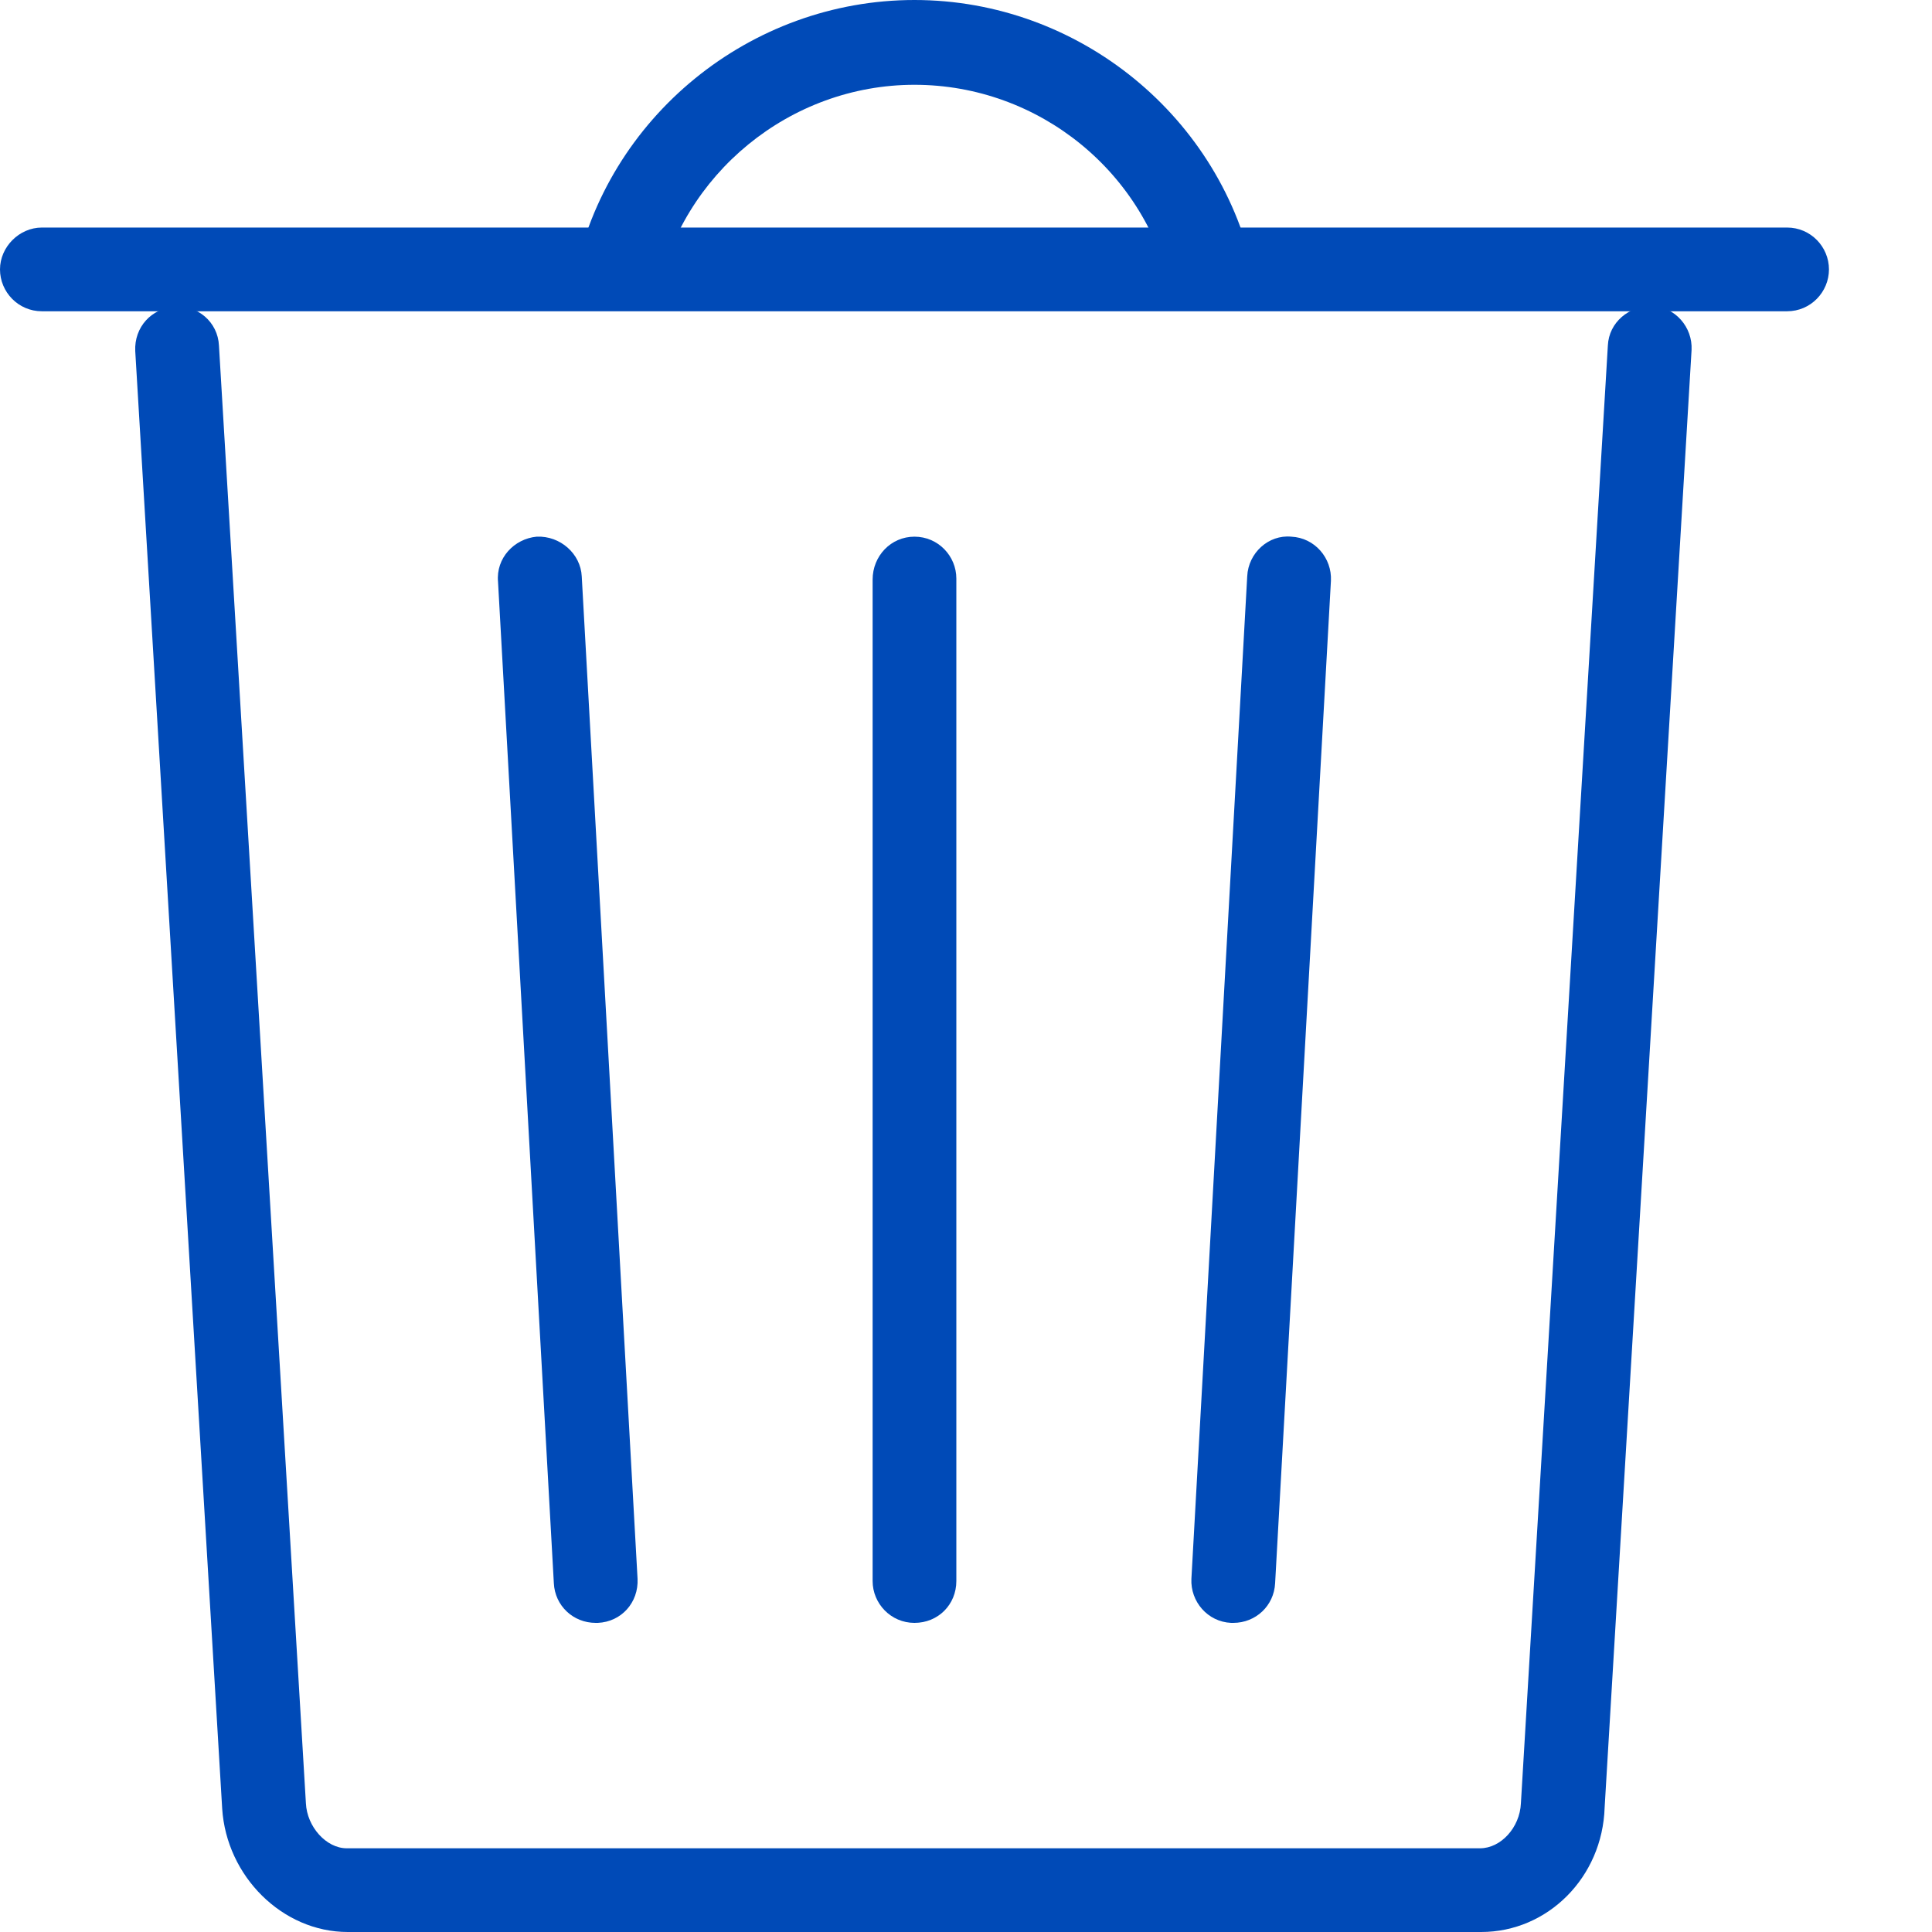
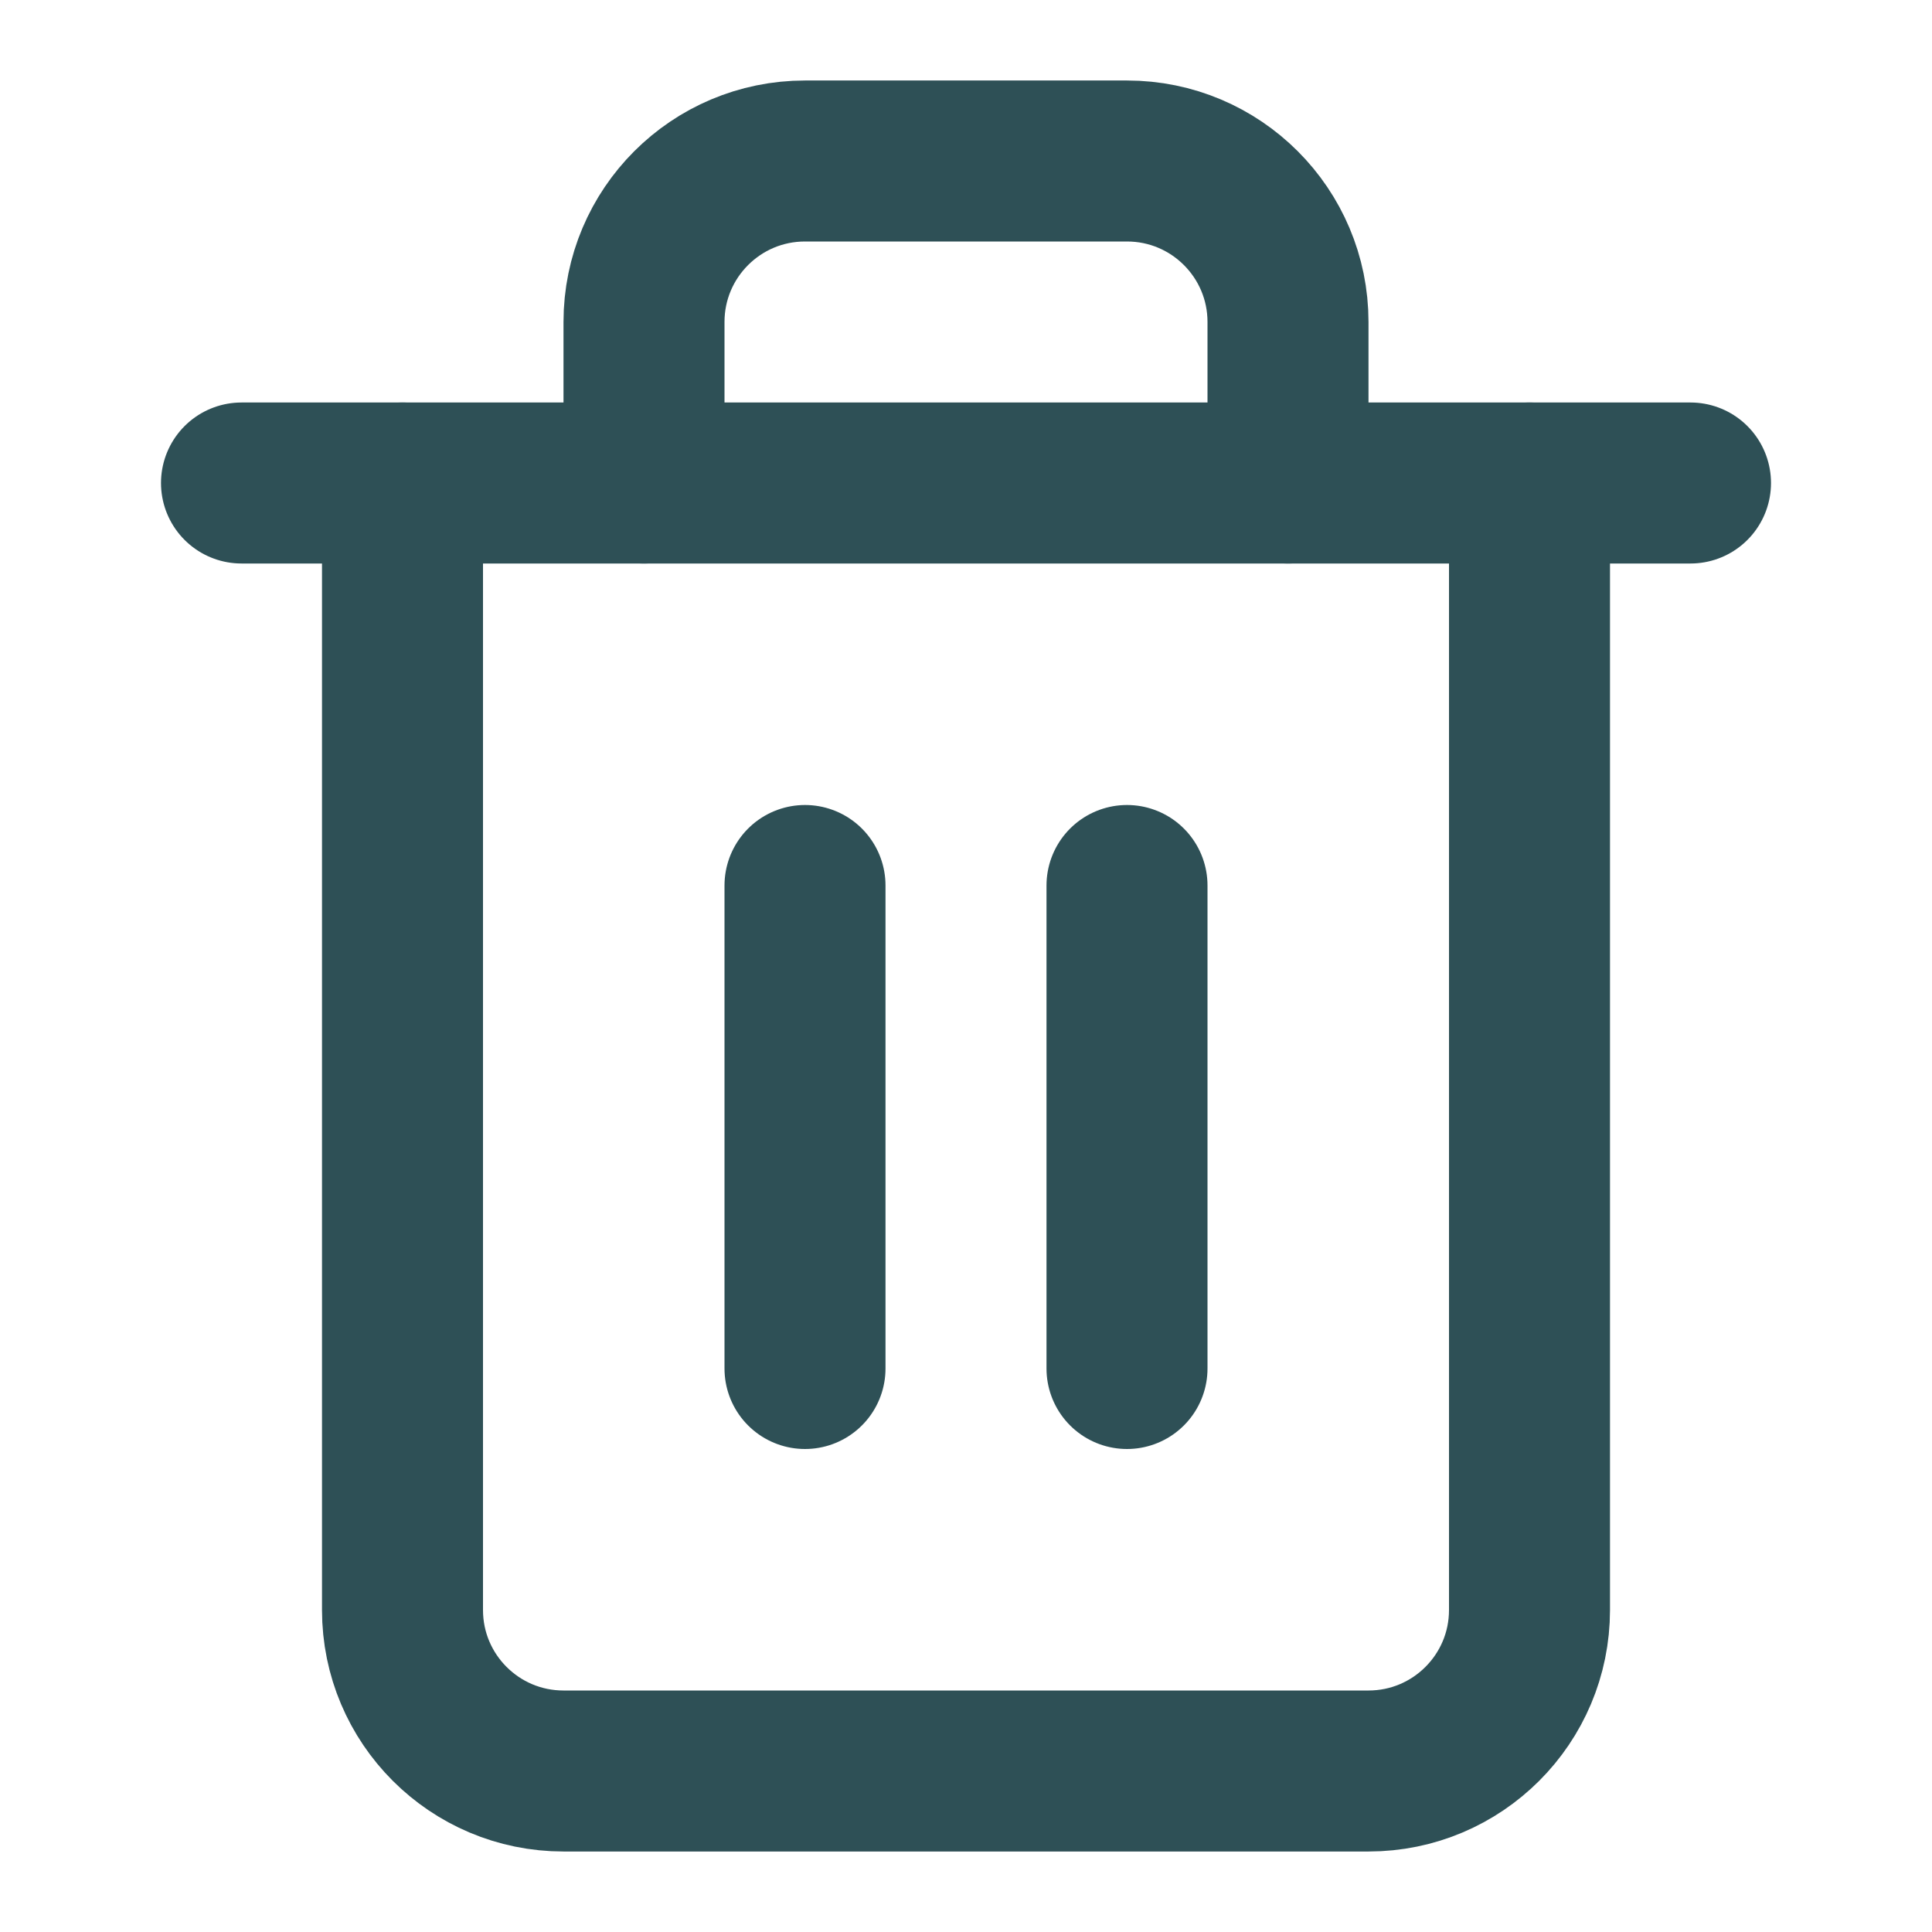
- <svg xmlns="http://www.w3.org/2000/svg" width="18" height="18" viewBox="0 0 18 18">
-   <g fill="none" fill-rule="evenodd">
-     <g fill="#004AB7" fill-rule="nonzero">
-       <g>
-         <path d="M16.65 2.9H.39C.17 2.9 0 2.72 0 2.51c0-.21.18-.39.39-.39h16.26c.22 0 .39.18.39.39 0 .21-.17.39-.39.39z" transform="translate(-1284 -674) translate(1284 674)" />
-         <path d="M10.92 2.75C10.69 1.61 9.68.79 8.52.79s-2.17.83-2.4 1.96l-.77-.16C5.65 1.09 6.99 0 8.52 0s2.87 1.09 3.17 2.59l-.77.16zM13.8 18H3.24c-.61 0-1.13-.52-1.17-1.15L1.26 3.27c-.01-.22.15-.4.37-.41.21-.02.4.14.41.36l.81 13.58c.01.22.19.42.38.42h10.56c.19 0 .37-.19.38-.42l.81-13.58c.01-.22.2-.37.41-.37.22.01.38.2.37.41l-.81 13.58c-.02.65-.53 1.16-1.15 1.16z" transform="translate(-1284 -674) translate(1284 674)" />
-         <g>
-           <path d="M.912 10.122c-.21 0-.38-.16-.39-.37L.002.422c-.02-.22.15-.4.36-.42.22-.01.41.16.42.37l.52 9.34c.01.22-.15.4-.37.41h-.02zM6.852 10.122h-.02c-.22-.01-.38-.2-.37-.41l.52-9.34c.01-.22.2-.39.41-.37.22.01.38.2.37.41l-.52 9.34c-.01.21-.18.37-.39.37z" transform="translate(-1284 -674) translate(1284 674) translate(4.638 4.998)" />
-         </g>
-         <path d="M8.52 15.12c-.22 0-.39-.18-.39-.39V5.4c0-.22.17-.4.39-.4s.39.18.39.39v9.34c0 .22-.17.39-.39.39z" transform="translate(-1284 -674) translate(1284 674)" />
-       </g>
-     </g>
-   </g>
+ <svg xmlns="http://www.w3.org/2000/svg" width="24" height="24" viewBox="0 0 24 24" fill="none" stroke="#2E5056" stroke-width="2" stroke-linecap="round" stroke-linejoin="round" class="feather feather-trash-2">
+   <polyline points="3 6 5 6 21 6" />
+   <path d="M19 6v14a2 2 0 0 1-2 2H7a2 2 0 0 1-2-2V6m3 0V4a2 2 0 0 1 2-2h4a2 2 0 0 1 2 2v2" />
+   <line x1="10" y1="11" x2="10" y2="17" />
+   <line x1="14" y1="11" x2="14" y2="17" />
</svg>
